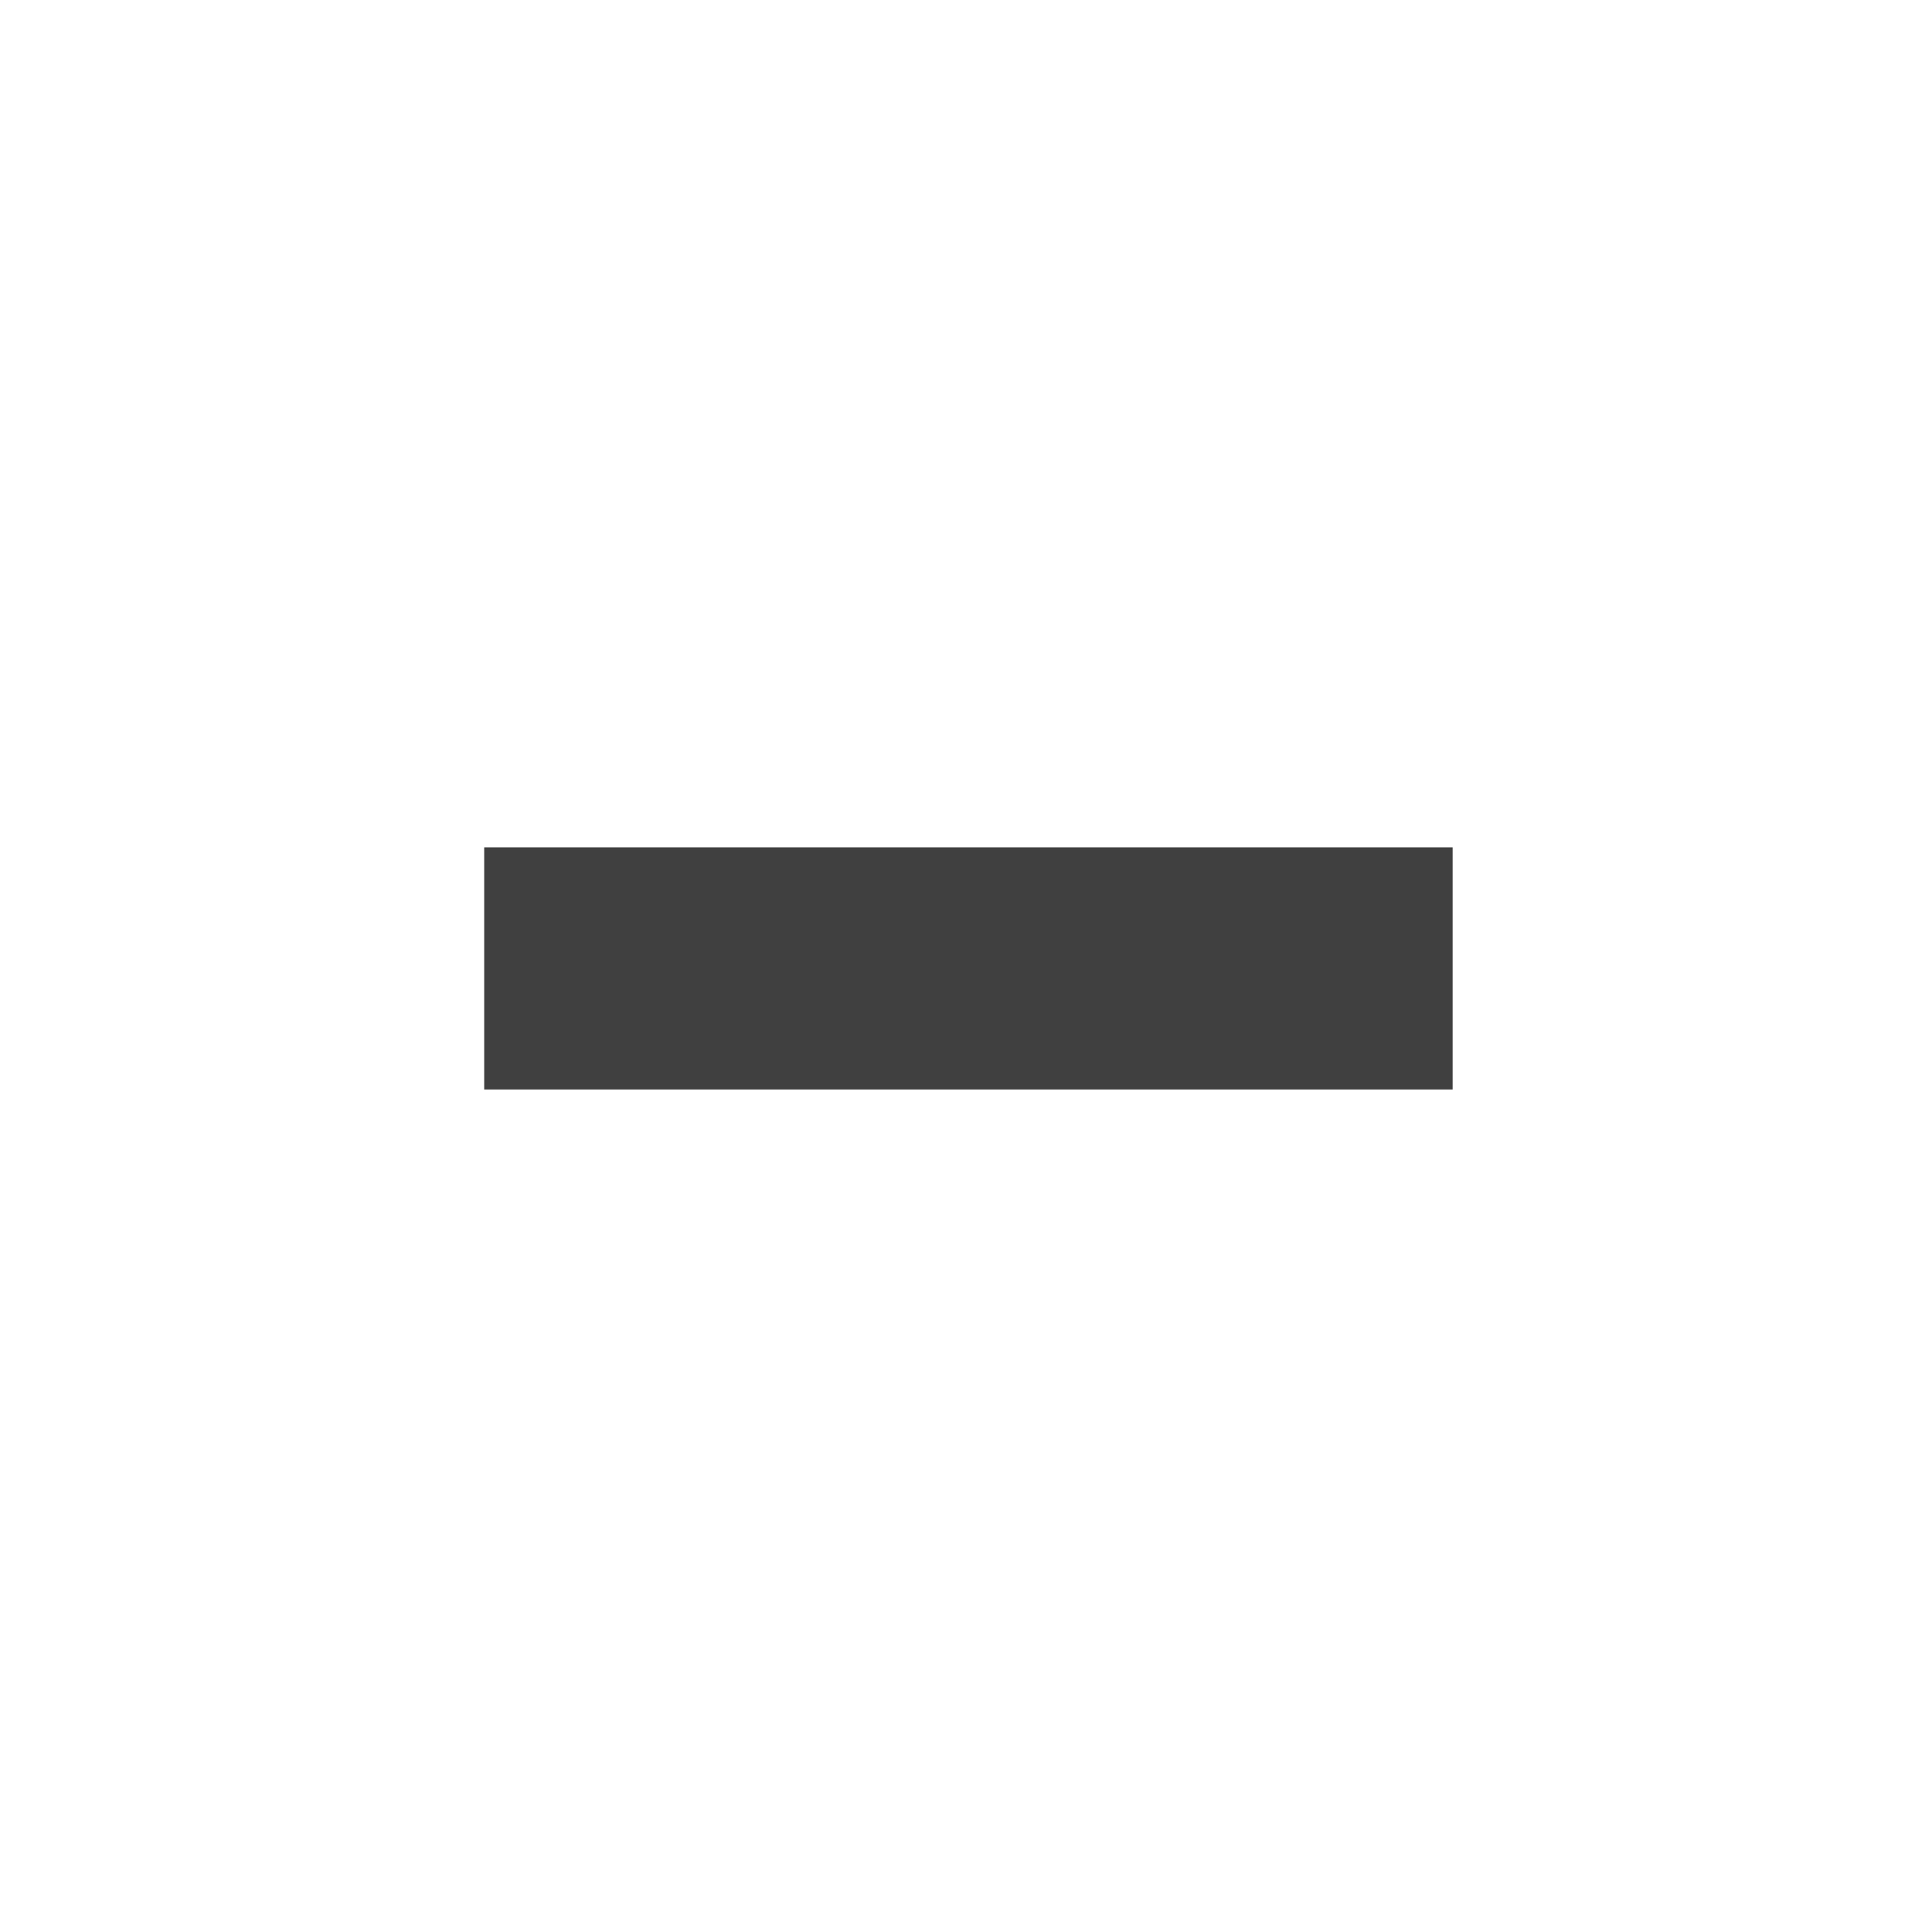
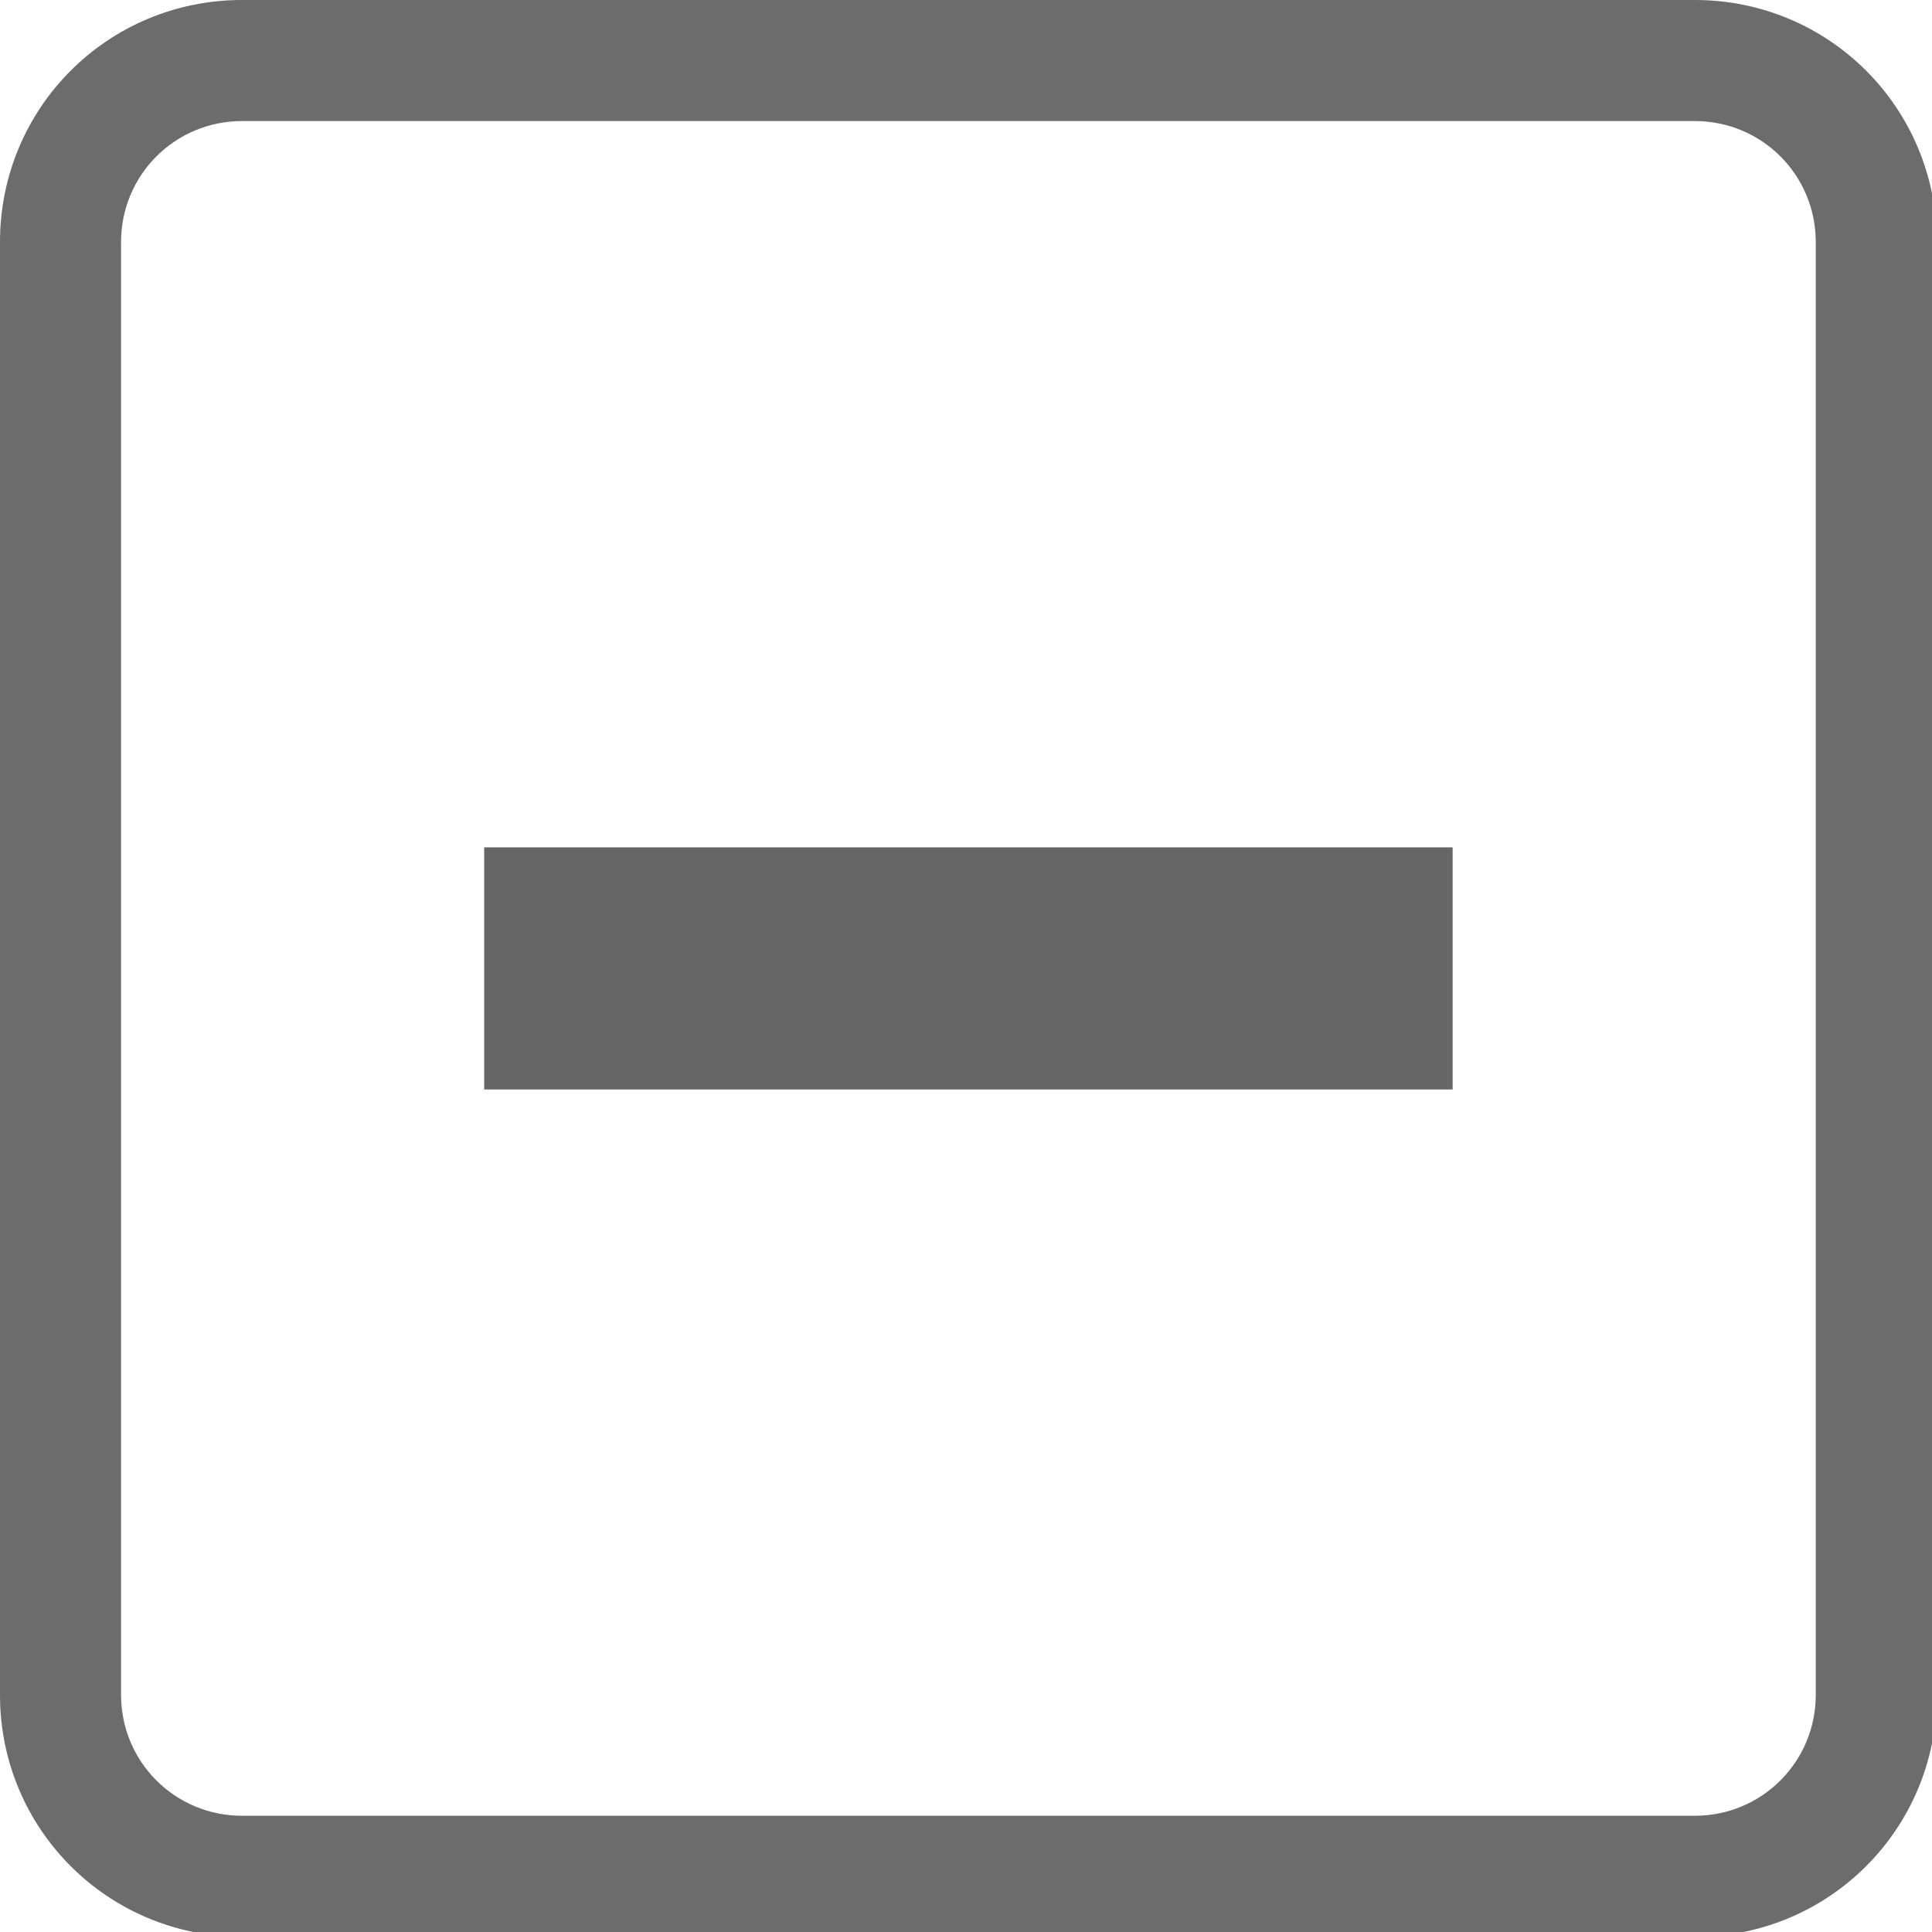
<svg xmlns="http://www.w3.org/2000/svg" width="133pt" height="133pt" viewBox="0 0 133 133" version="1.1">
  <g id="surface1">
-     <path style=" stroke:none;fill-rule:nonzero;fill:#%MENU_FG%;fill-opacity:0.75;" d="M 33.332 58.332 L 100 58.332 L 100 75 L 33.332 75 Z M 33.332 58.332 " />
+     <path style=" stroke:none;fill-rule:nonzero;fill:#%MENU_FG%;fill-opacity:0.5;" d="M 16.668 0 C 7.422 0 0 7.422 0 16.668 L 0 116.668 C 0 125.91 7.422 133.332 16.668 133.332 L 116.668 133.332 C 125.91 133.332 133.332 125.91 133.332 116.668 L 133.332 16.668 C 133.332 7.422 125.91 0 116.668 0 Z M 16.668 8.332 L 116.668 8.332 C 121.289 8.332 125 12.043 125 16.668 L 125 116.668 C 125 121.289 121.289 125 116.668 125 L 16.668 125 C 12.043 125 8.332 121.289 8.332 116.668 L 8.332 16.668 C 8.332 12.043 12.043 8.332 16.668 8.332 Z M 16.668 8.332 " />
+     <path style=" stroke:none;fill-rule:nonzero;fill:#%MENU_FG%;fill-opacity:0.15;" d="M 16.668 0 C 7.422 0 0 7.422 0 16.668 L 0 116.668 C 0 125.91 7.422 133.332 16.668 133.332 L 116.668 133.332 C 125.91 133.332 133.332 125.91 133.332 116.668 L 133.332 16.668 C 133.332 7.422 125.91 0 116.668 0 Z M 16.668 8.332 L 116.668 8.332 C 121.289 8.332 125 12.043 125 16.668 L 125 116.668 C 125 121.289 121.289 125 116.668 125 L 16.668 125 C 12.043 125 8.332 121.289 8.332 116.668 L 8.332 16.668 C 8.332 12.043 12.043 8.332 16.668 8.332 Z M 16.668 8.332 " />
+     <path style=" stroke:none;fill-rule:nonzero;fill:#%MENU_FG%;fill-opacity:0.6;" d="M 33.332 58.332 L 100 58.332 L 100 75 L 33.332 75 Z M 33.332 58.332 " />
  </g>
</svg>
